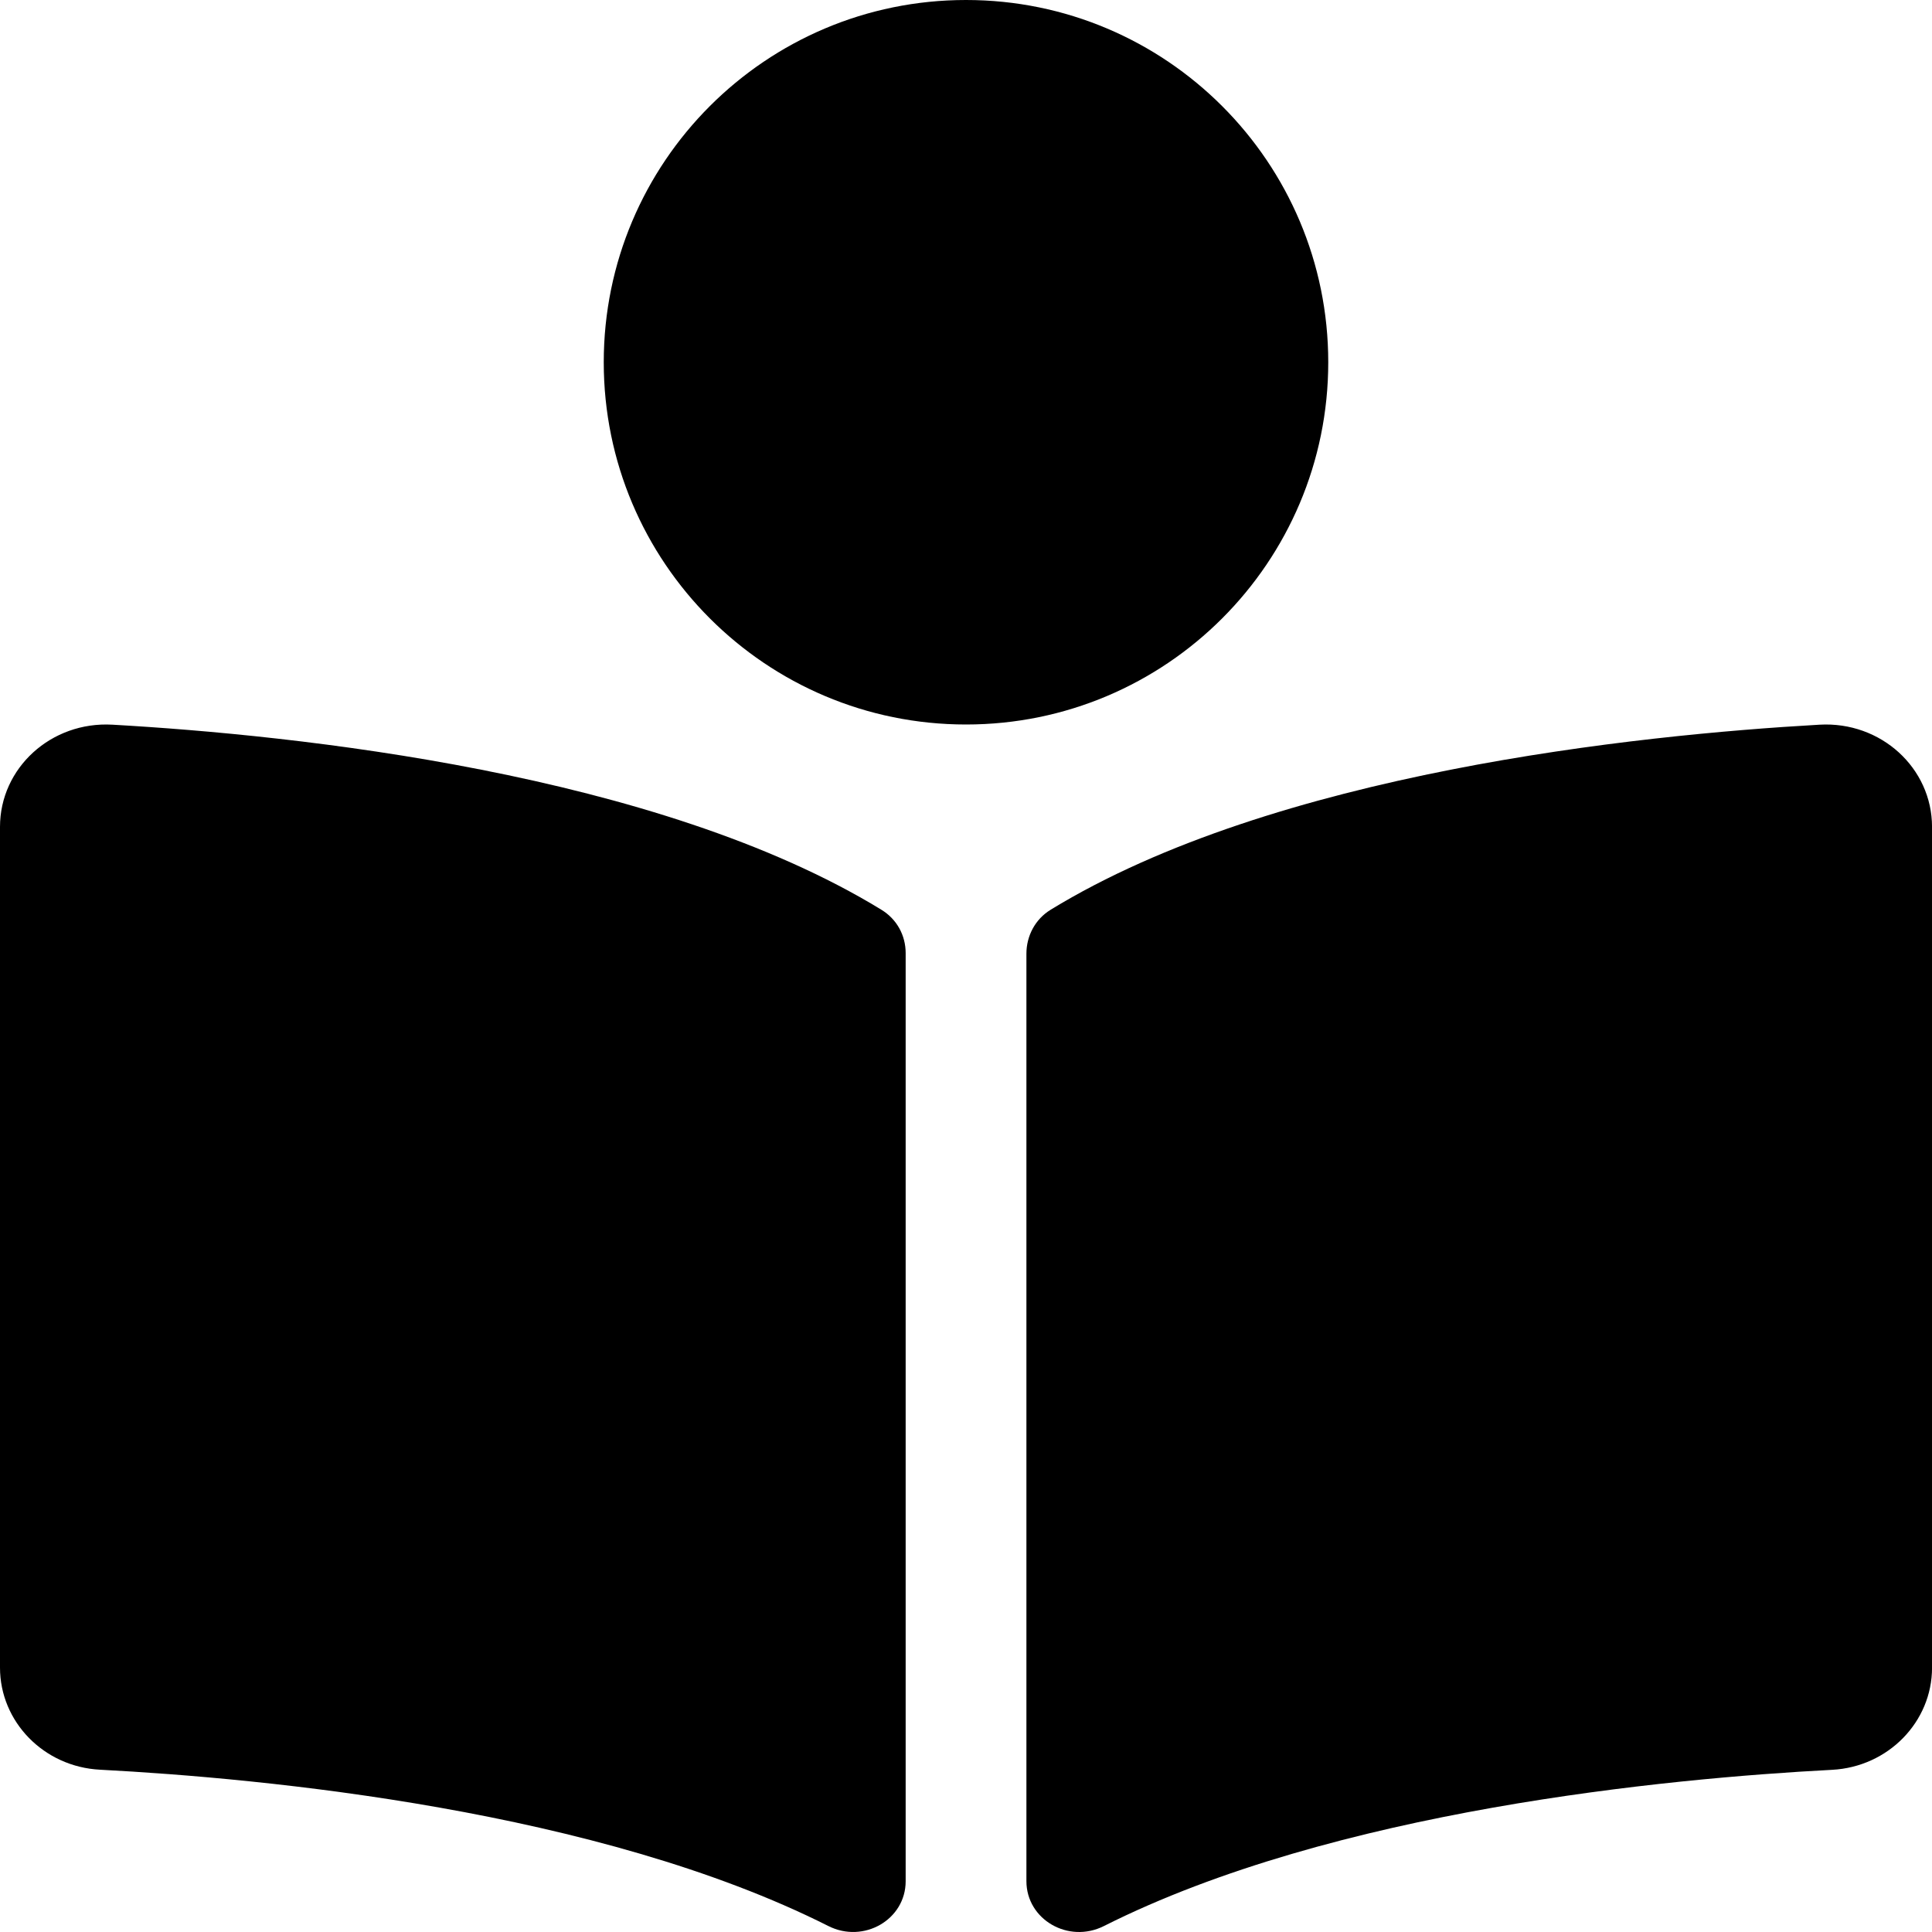
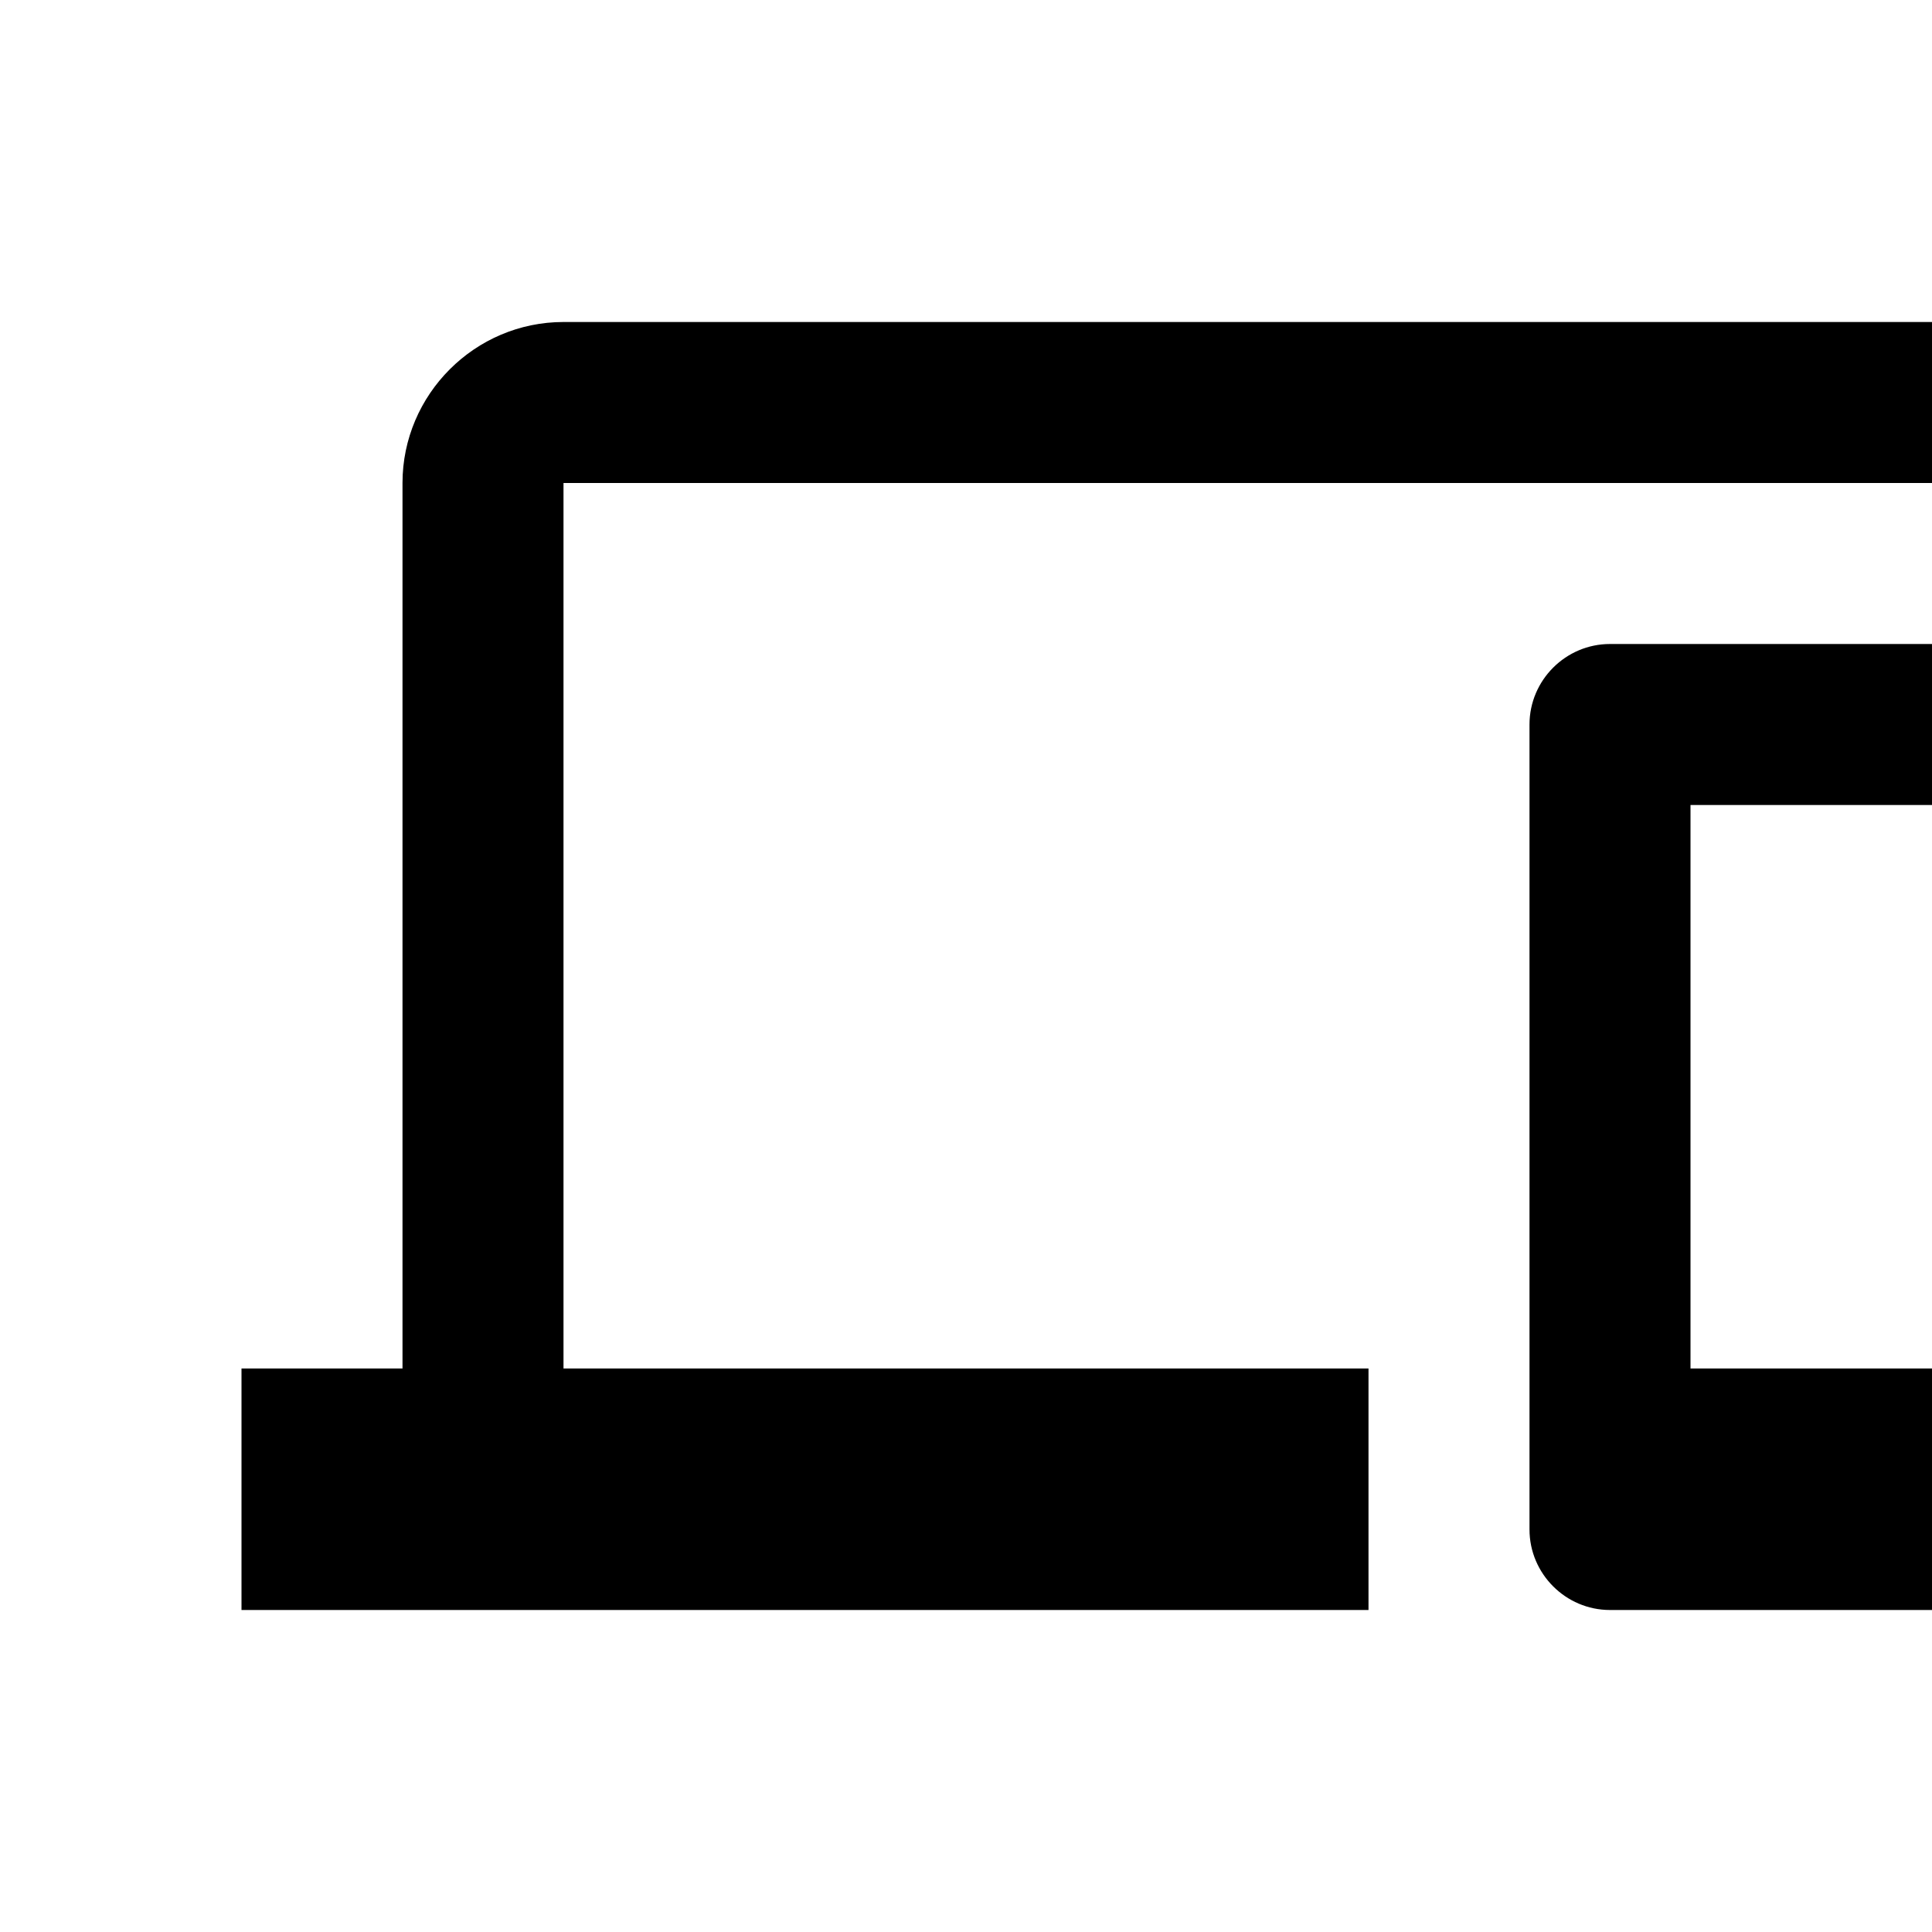
- <svg xmlns="http://www.w3.org/2000/svg" stroke="currentColor" fill="currentColor" stroke-width="0" viewBox="0 0 512 512">
-   <path d="M352 96c0-53.02-42.98-96-96-96s-96 42.98-96 96 42.98 96 96 96 96-42.98 96-96zM233.59 241.1c-59.33-36.32-155.43-46.3-203.79-49.05C13.55 191.13 0 203.51 0 219.14v222.8c0 14.33 11.59 26.28 26.49 27.05 43.66 2.29 131.99 10.68 193.04 41.43 9.37 4.72 20.48-1.71 20.48-11.87V252.56c-.01-4.67-2.32-8.95-6.42-11.46zm248.61-49.05c-48.35 2.74-144.46 12.73-203.78 49.05-4.1 2.51-6.41 6.96-6.41 11.63v245.79c0 10.19 11.14 16.63 20.54 11.9 61.04-30.72 149.32-39.11 192.97-41.4 14.9-.78 26.49-12.73 26.49-27.06V219.14c-.01-15.63-13.56-28.01-29.81-27.09z" />
+ <svg xmlns="http://www.w3.org/2000/svg" stroke="currentColor" fill="currentColor" stroke-width="0" viewBox="0 0 24 24">
+   <g transform="translate(3 0)">
+     <path fill="none" d="M0 0h24v24H0z" />
+     <path d="M4 6h18V4H4c-1.1 0-2 .9-2 2v11H0v3h14v-3H4V6zm19 2h-6c-.55 0-1 .45-1 1v10c0 .55.45 1 1 1h6c.55 0 1-.45 1-1V9c0-.55-.45-1-1-1zm-1 9h-4v-7h4v7z" />
+   </g>
</svg>
